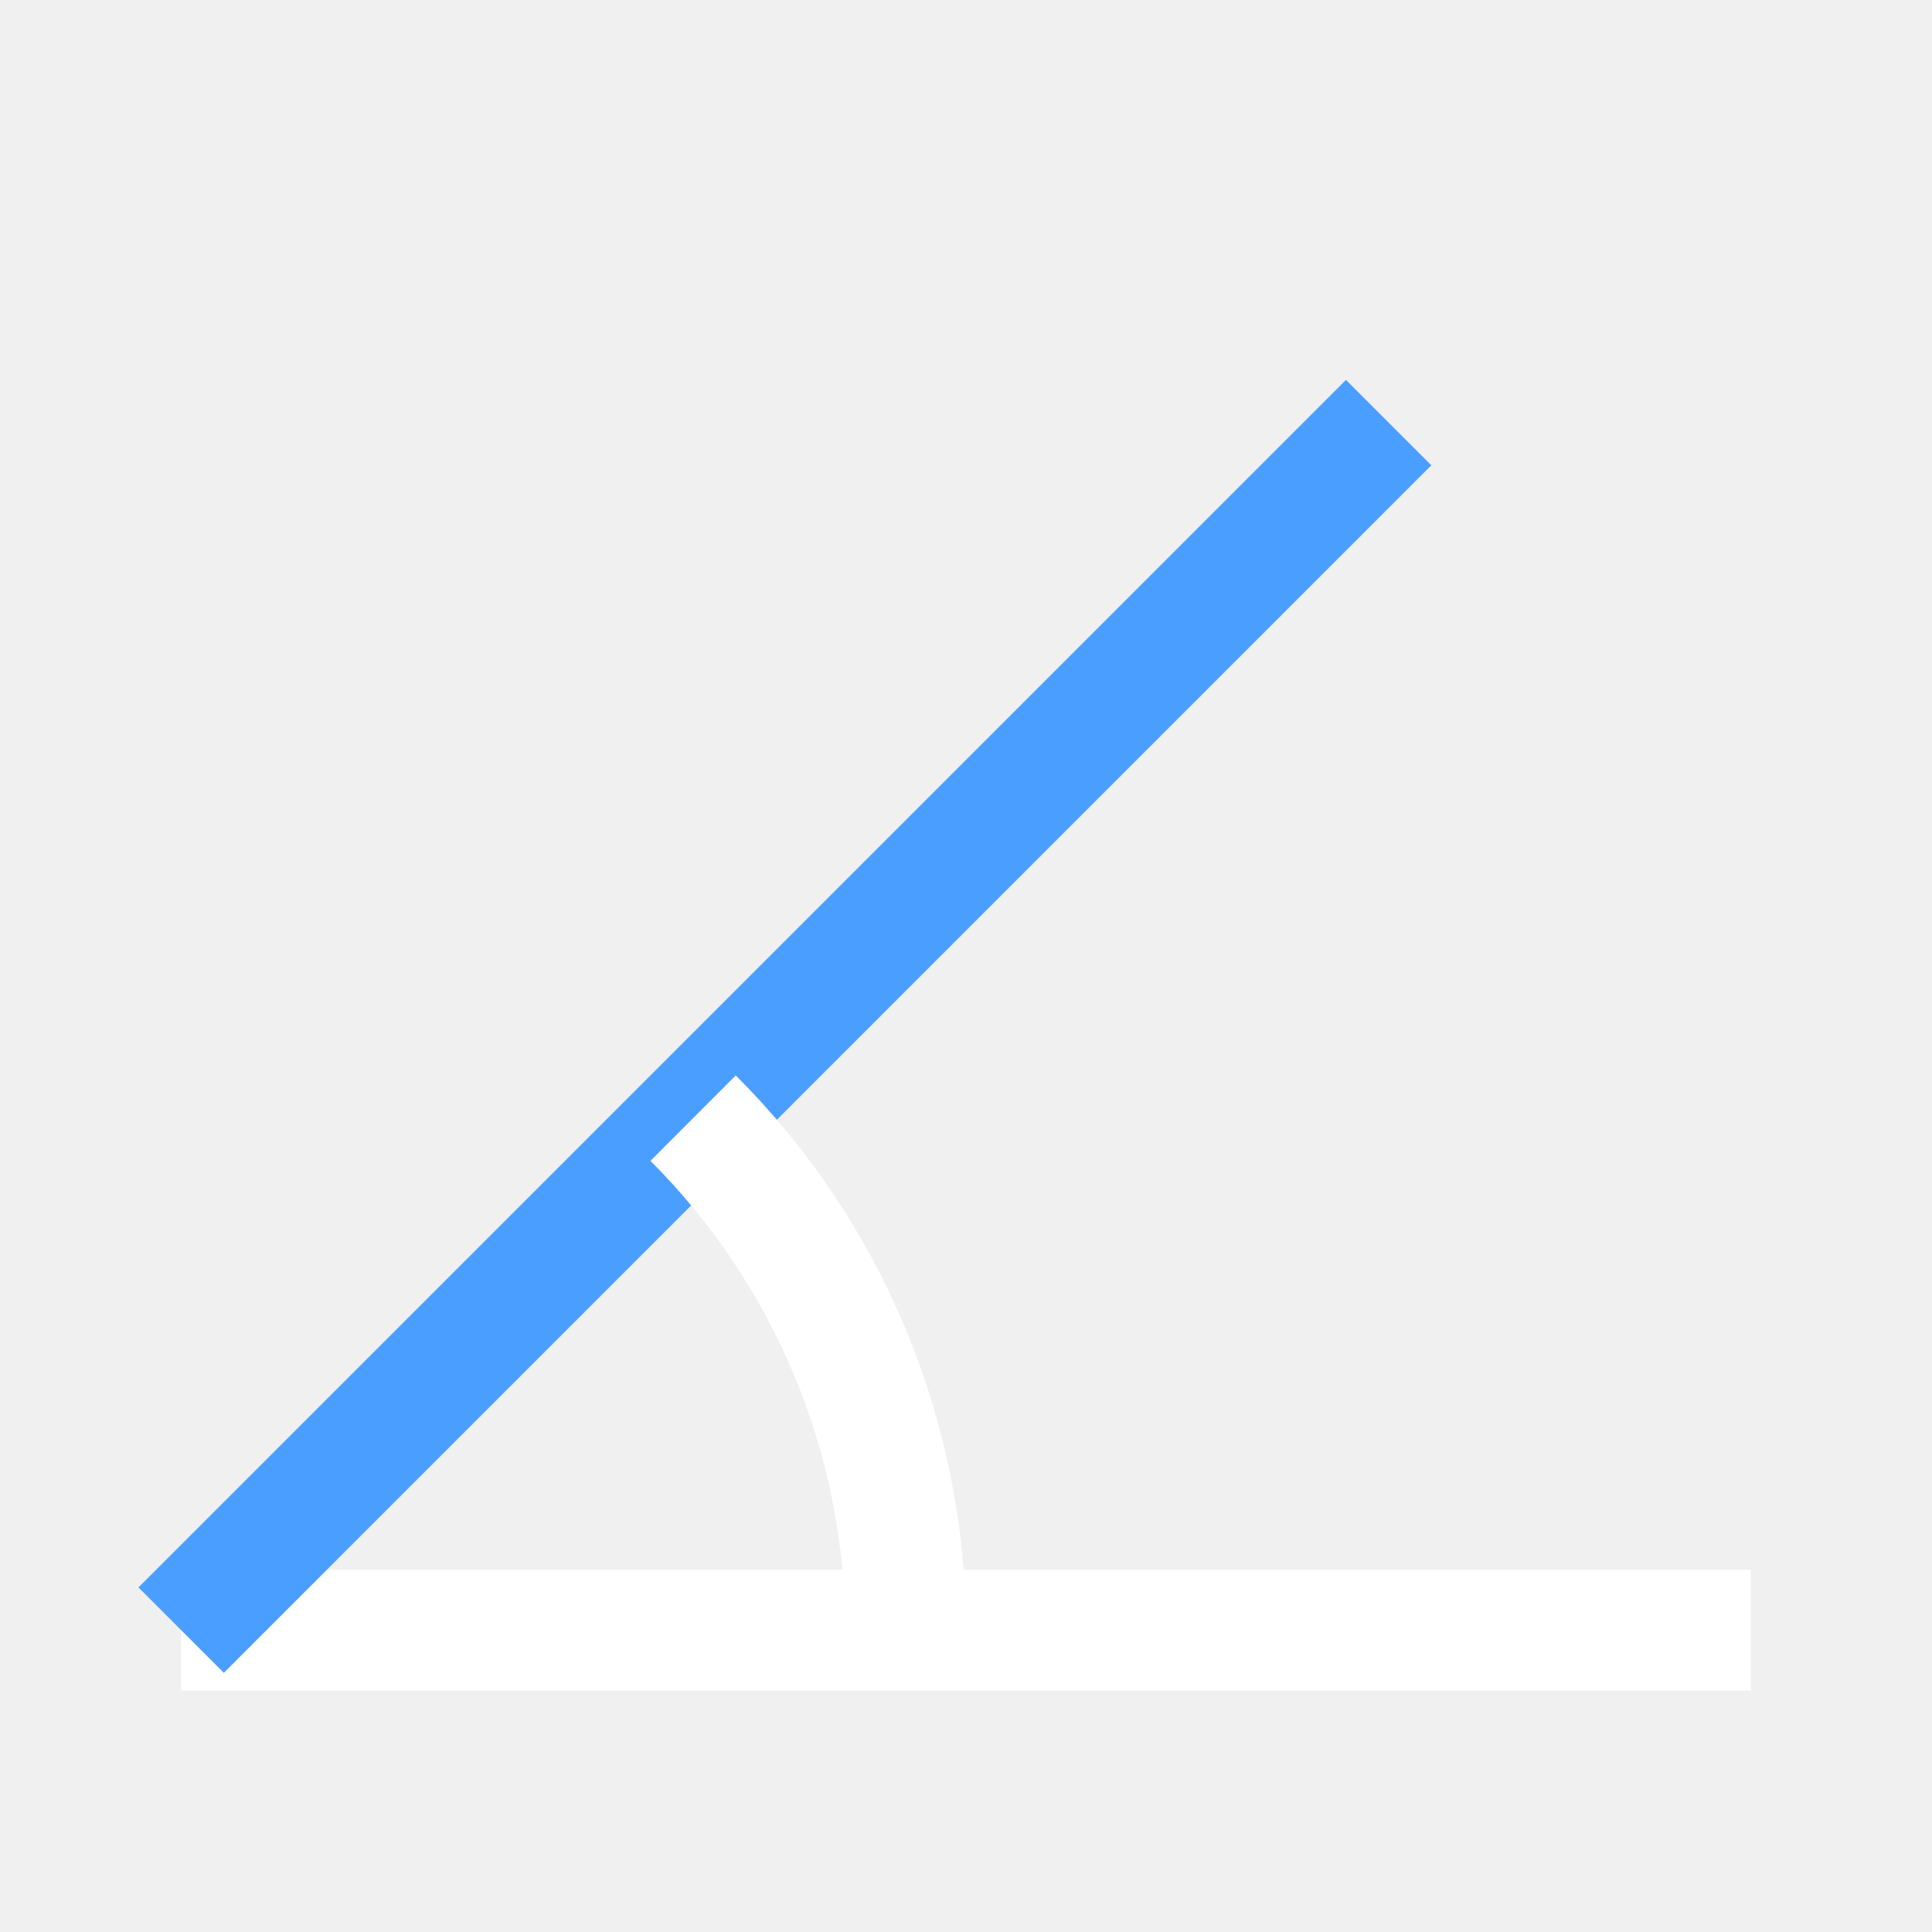
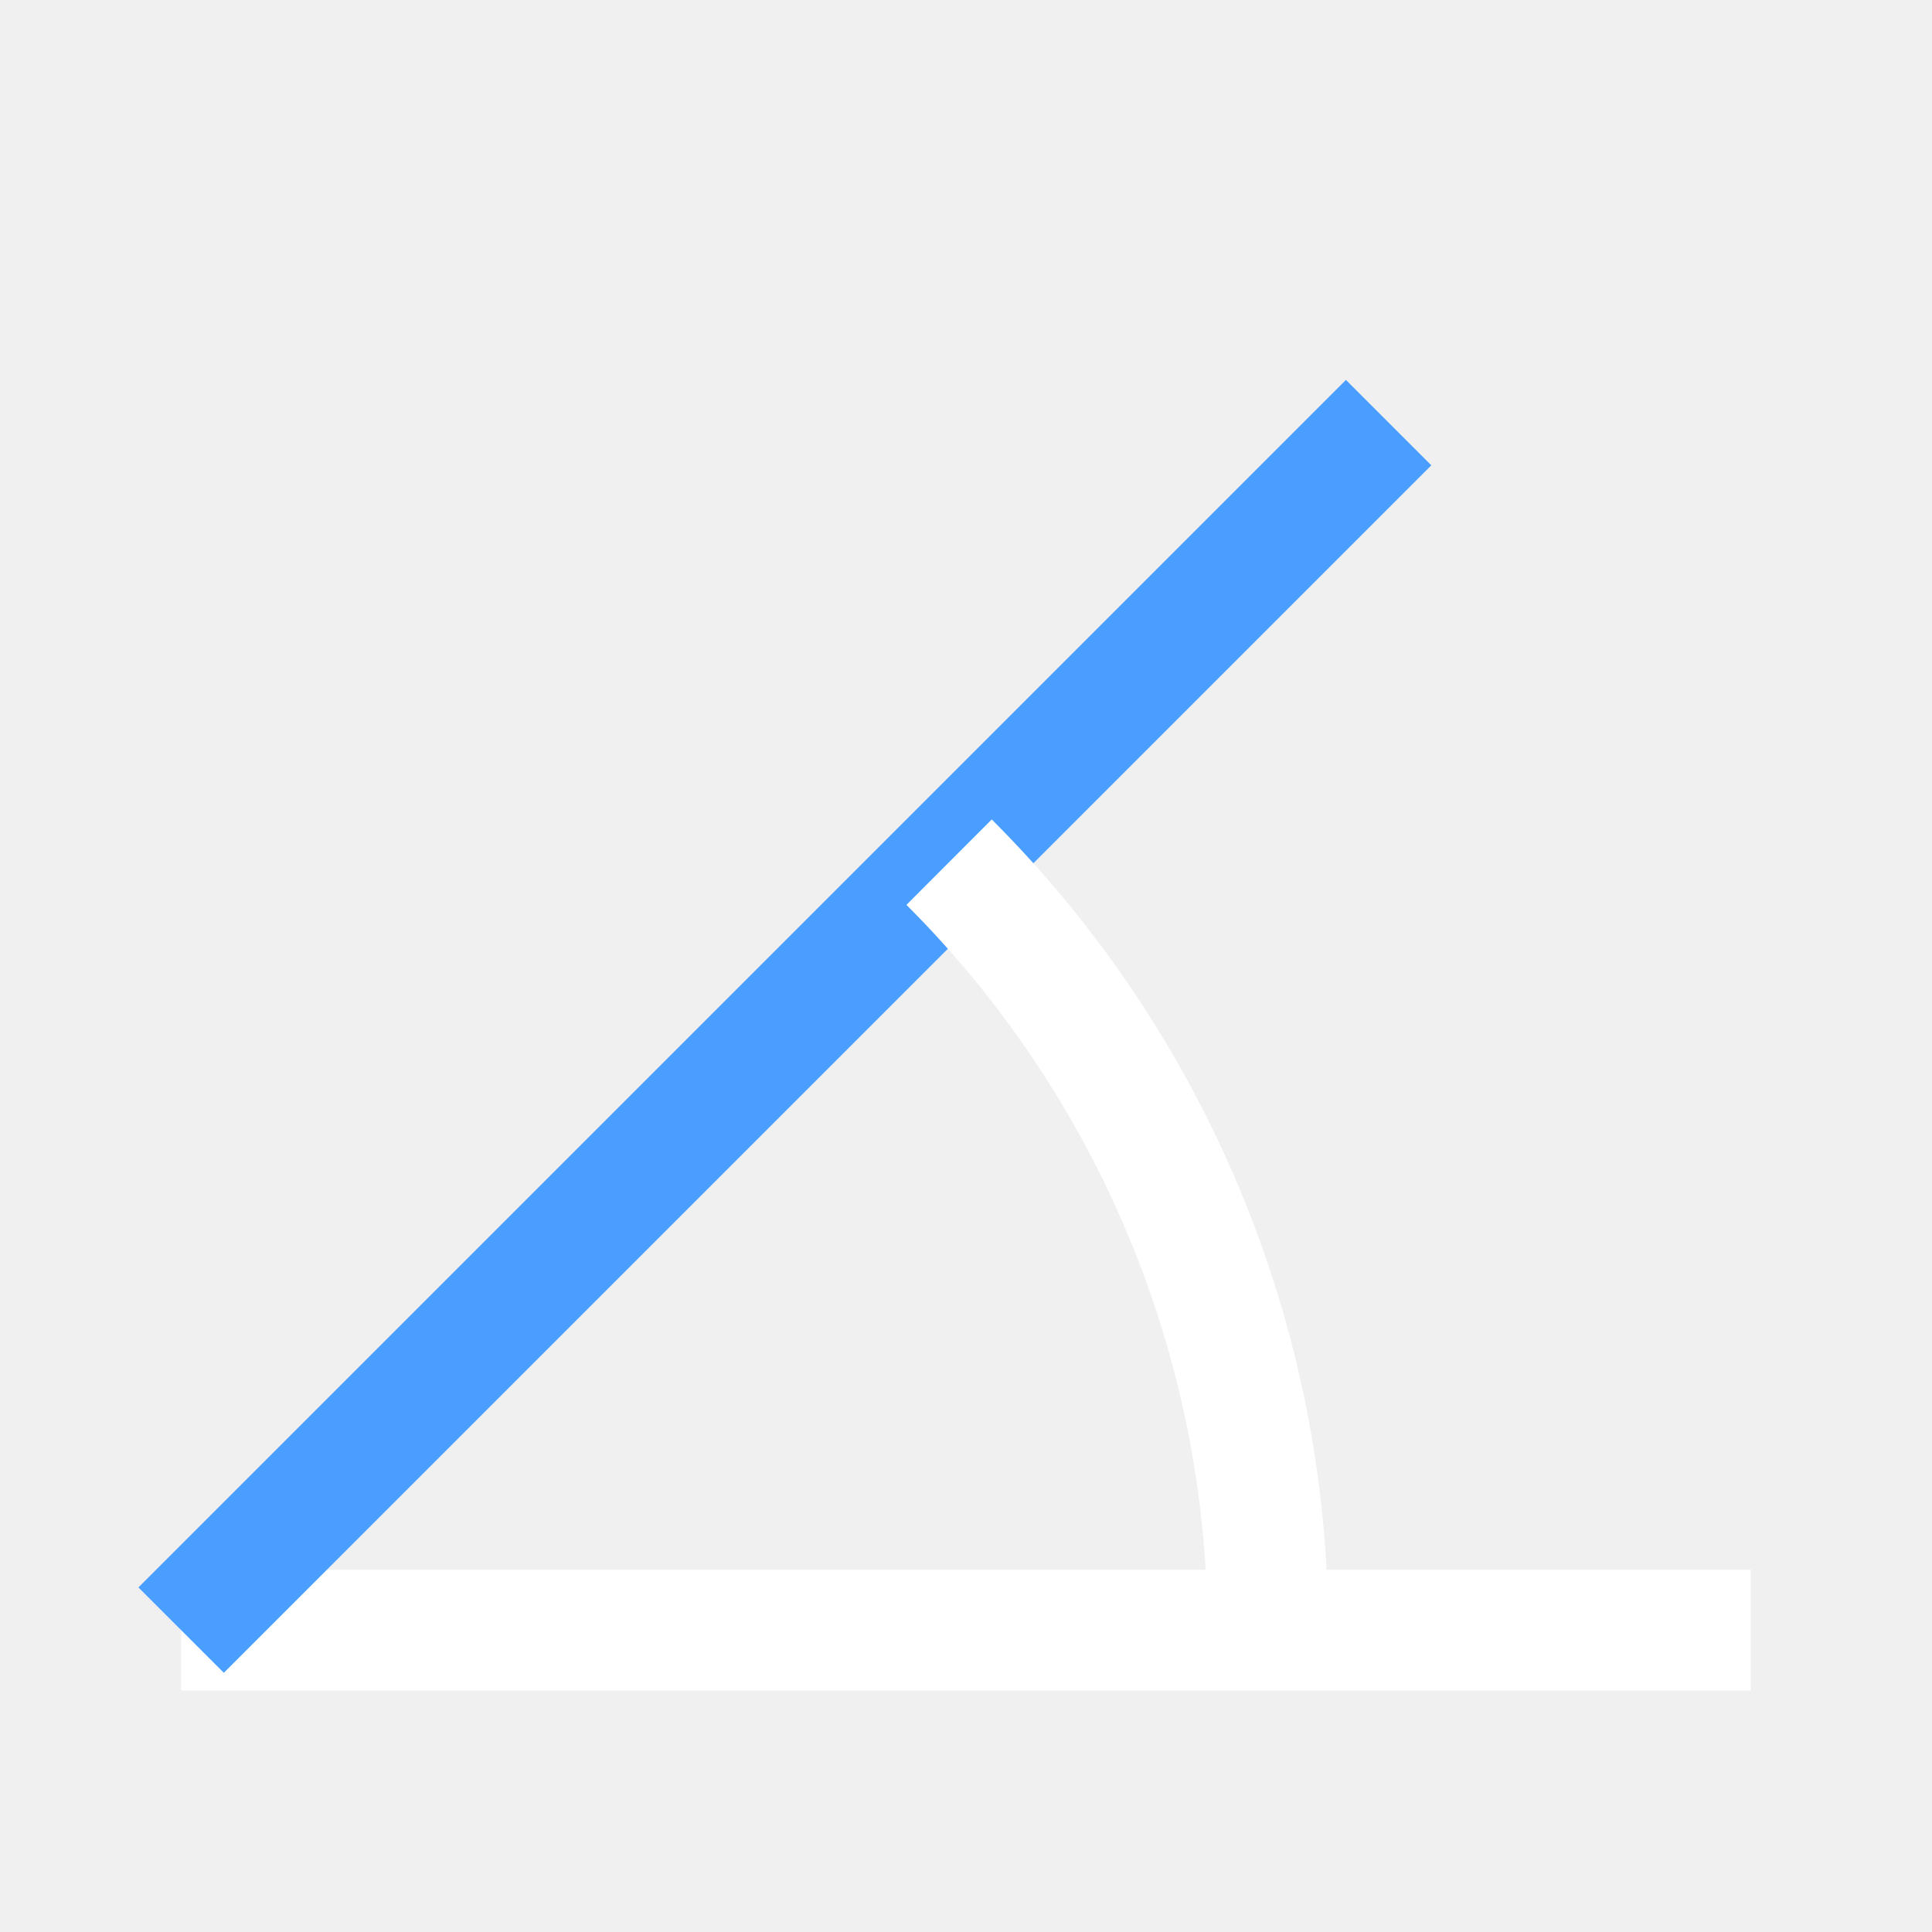
<svg xmlns="http://www.w3.org/2000/svg" width="16" height="16" viewBox="0 0 16 16" stroke-width="1" stroke-linecap="butt" stroke-linejoin="miter">
  <path d="M1.5 13.5L14.5 13.5" fill="none" stroke="#ffffff" />
  <path d="M1.5 13.5L11.5 3.5" fill="none" stroke="#4a9eff" />
-   <path d="M7.5 13.5A6 6 0 0 0 5.74 9.26" fill="none" stroke="#ffffff" />
+   <path d="M10.5 13.5A9 9 0 0 0 7.86 7.14" fill="none" stroke="#ffffff" />
</svg>
